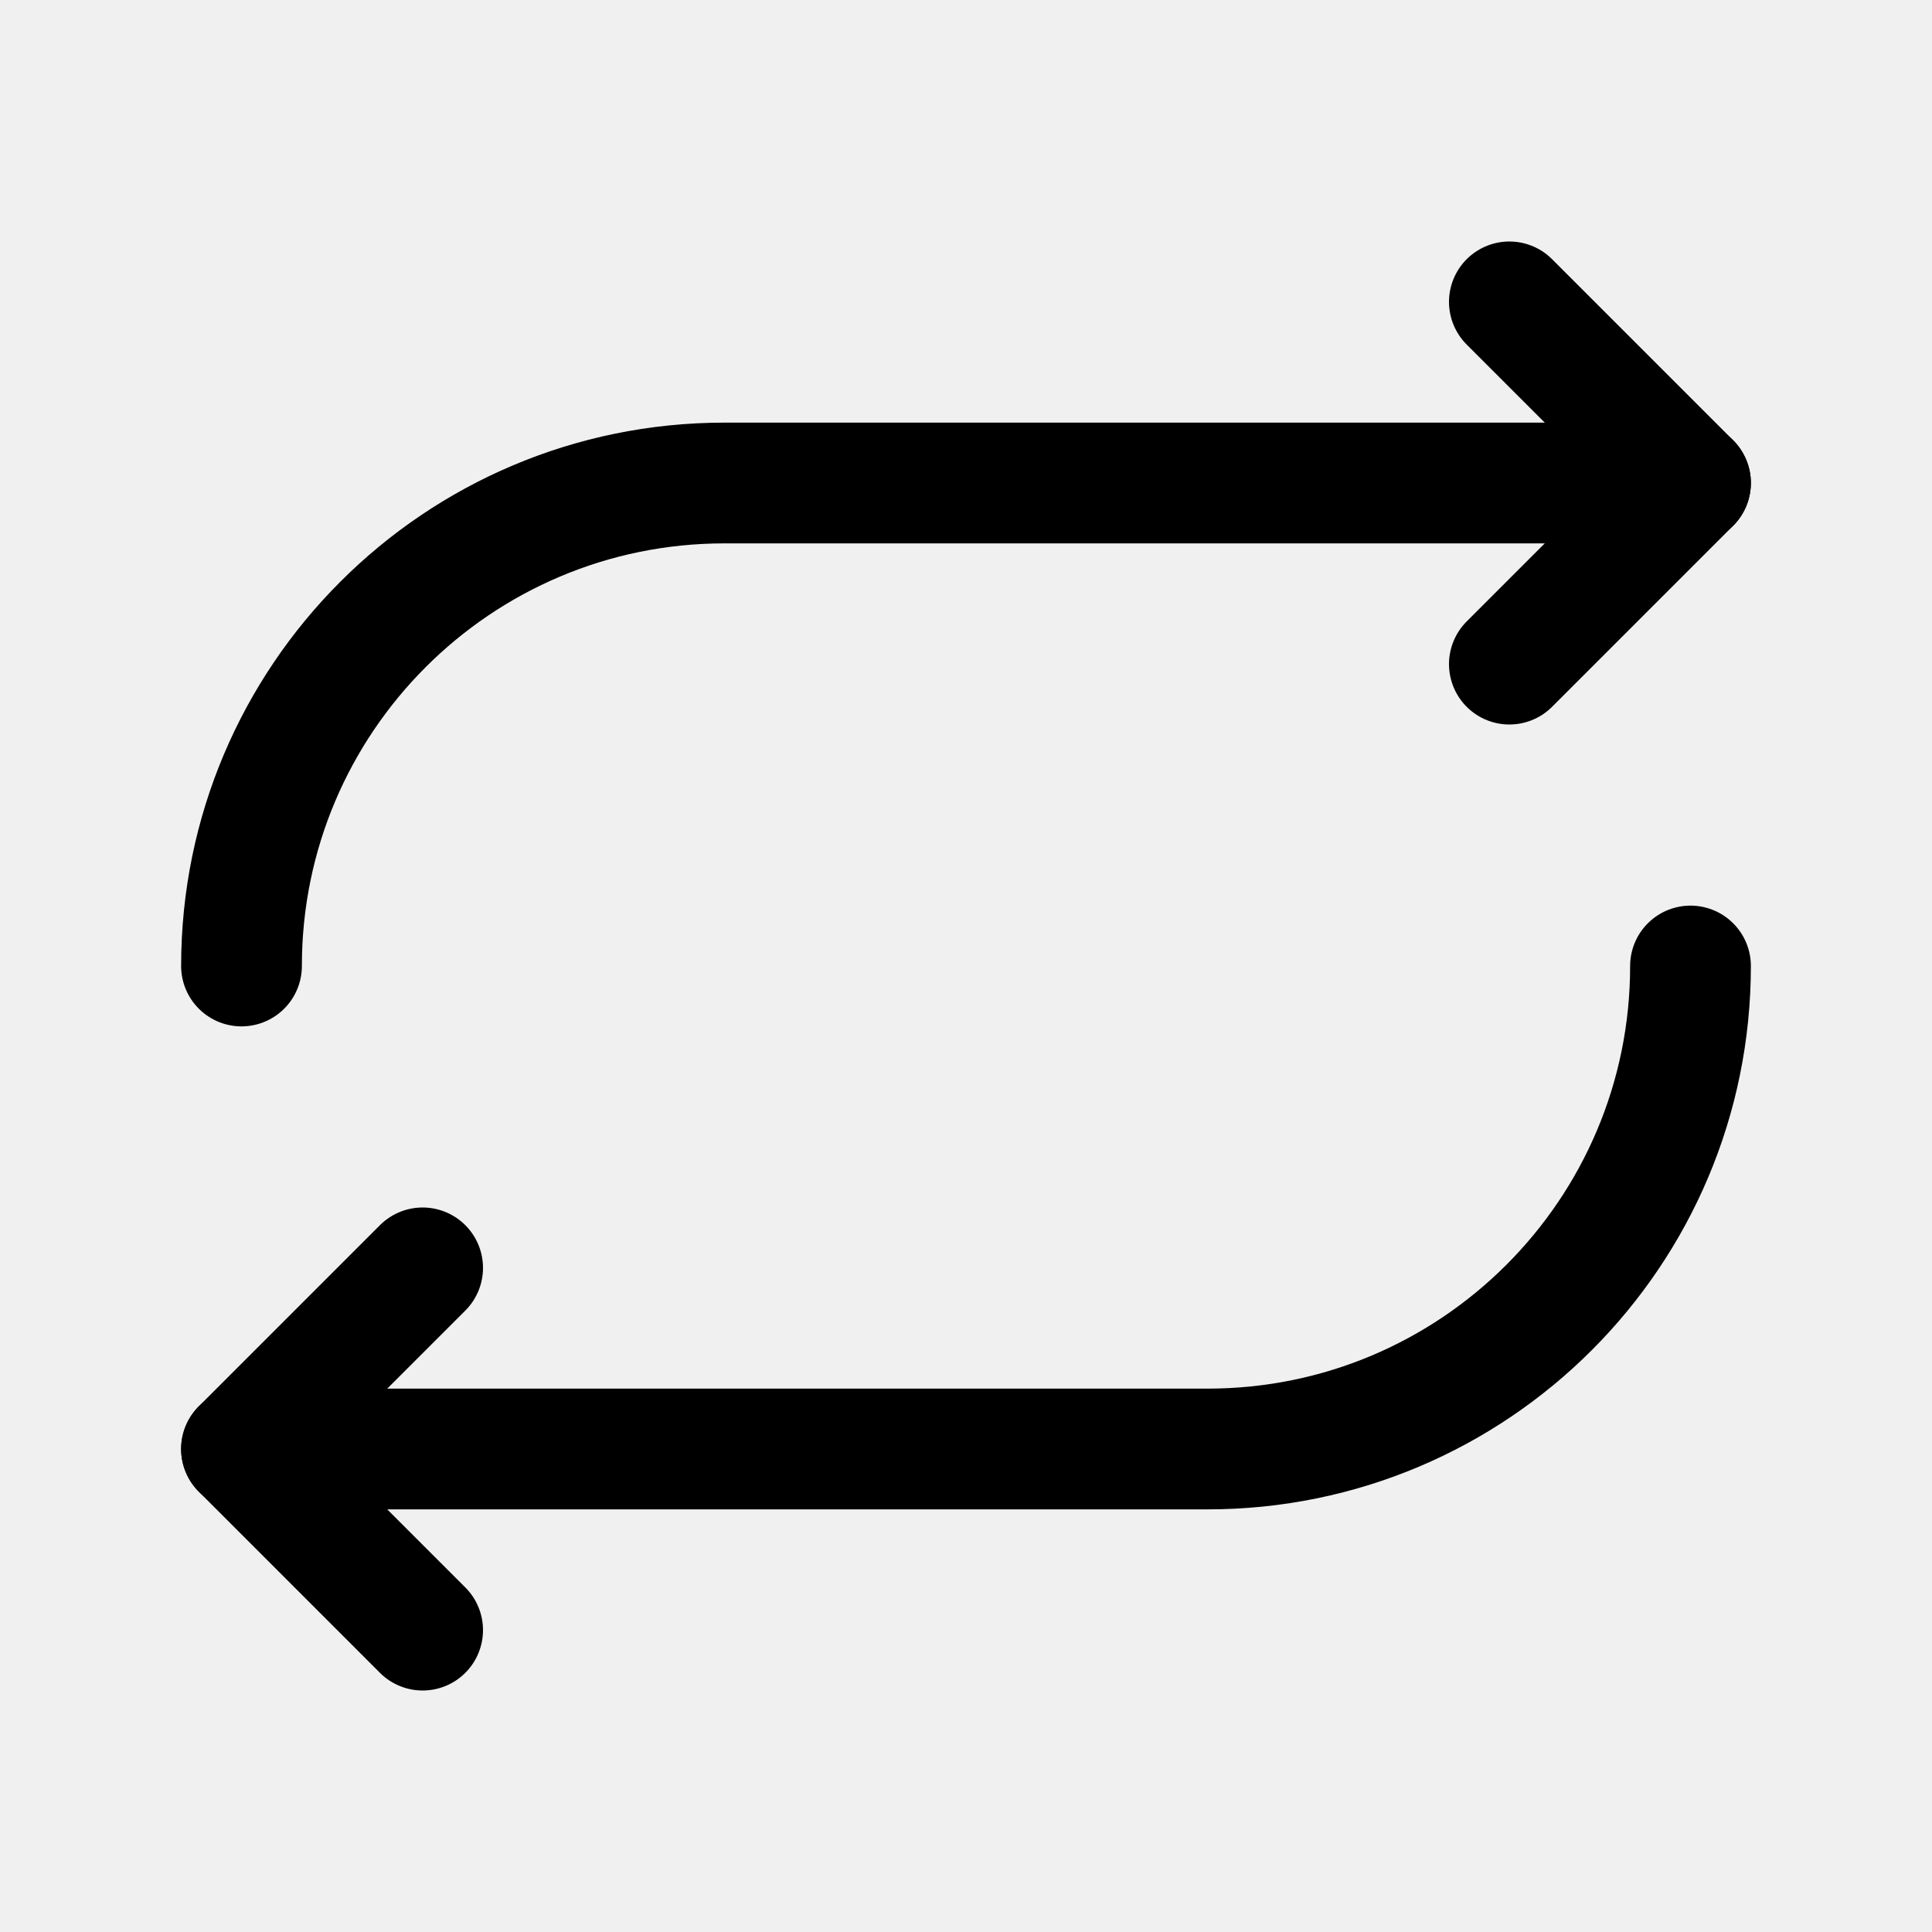
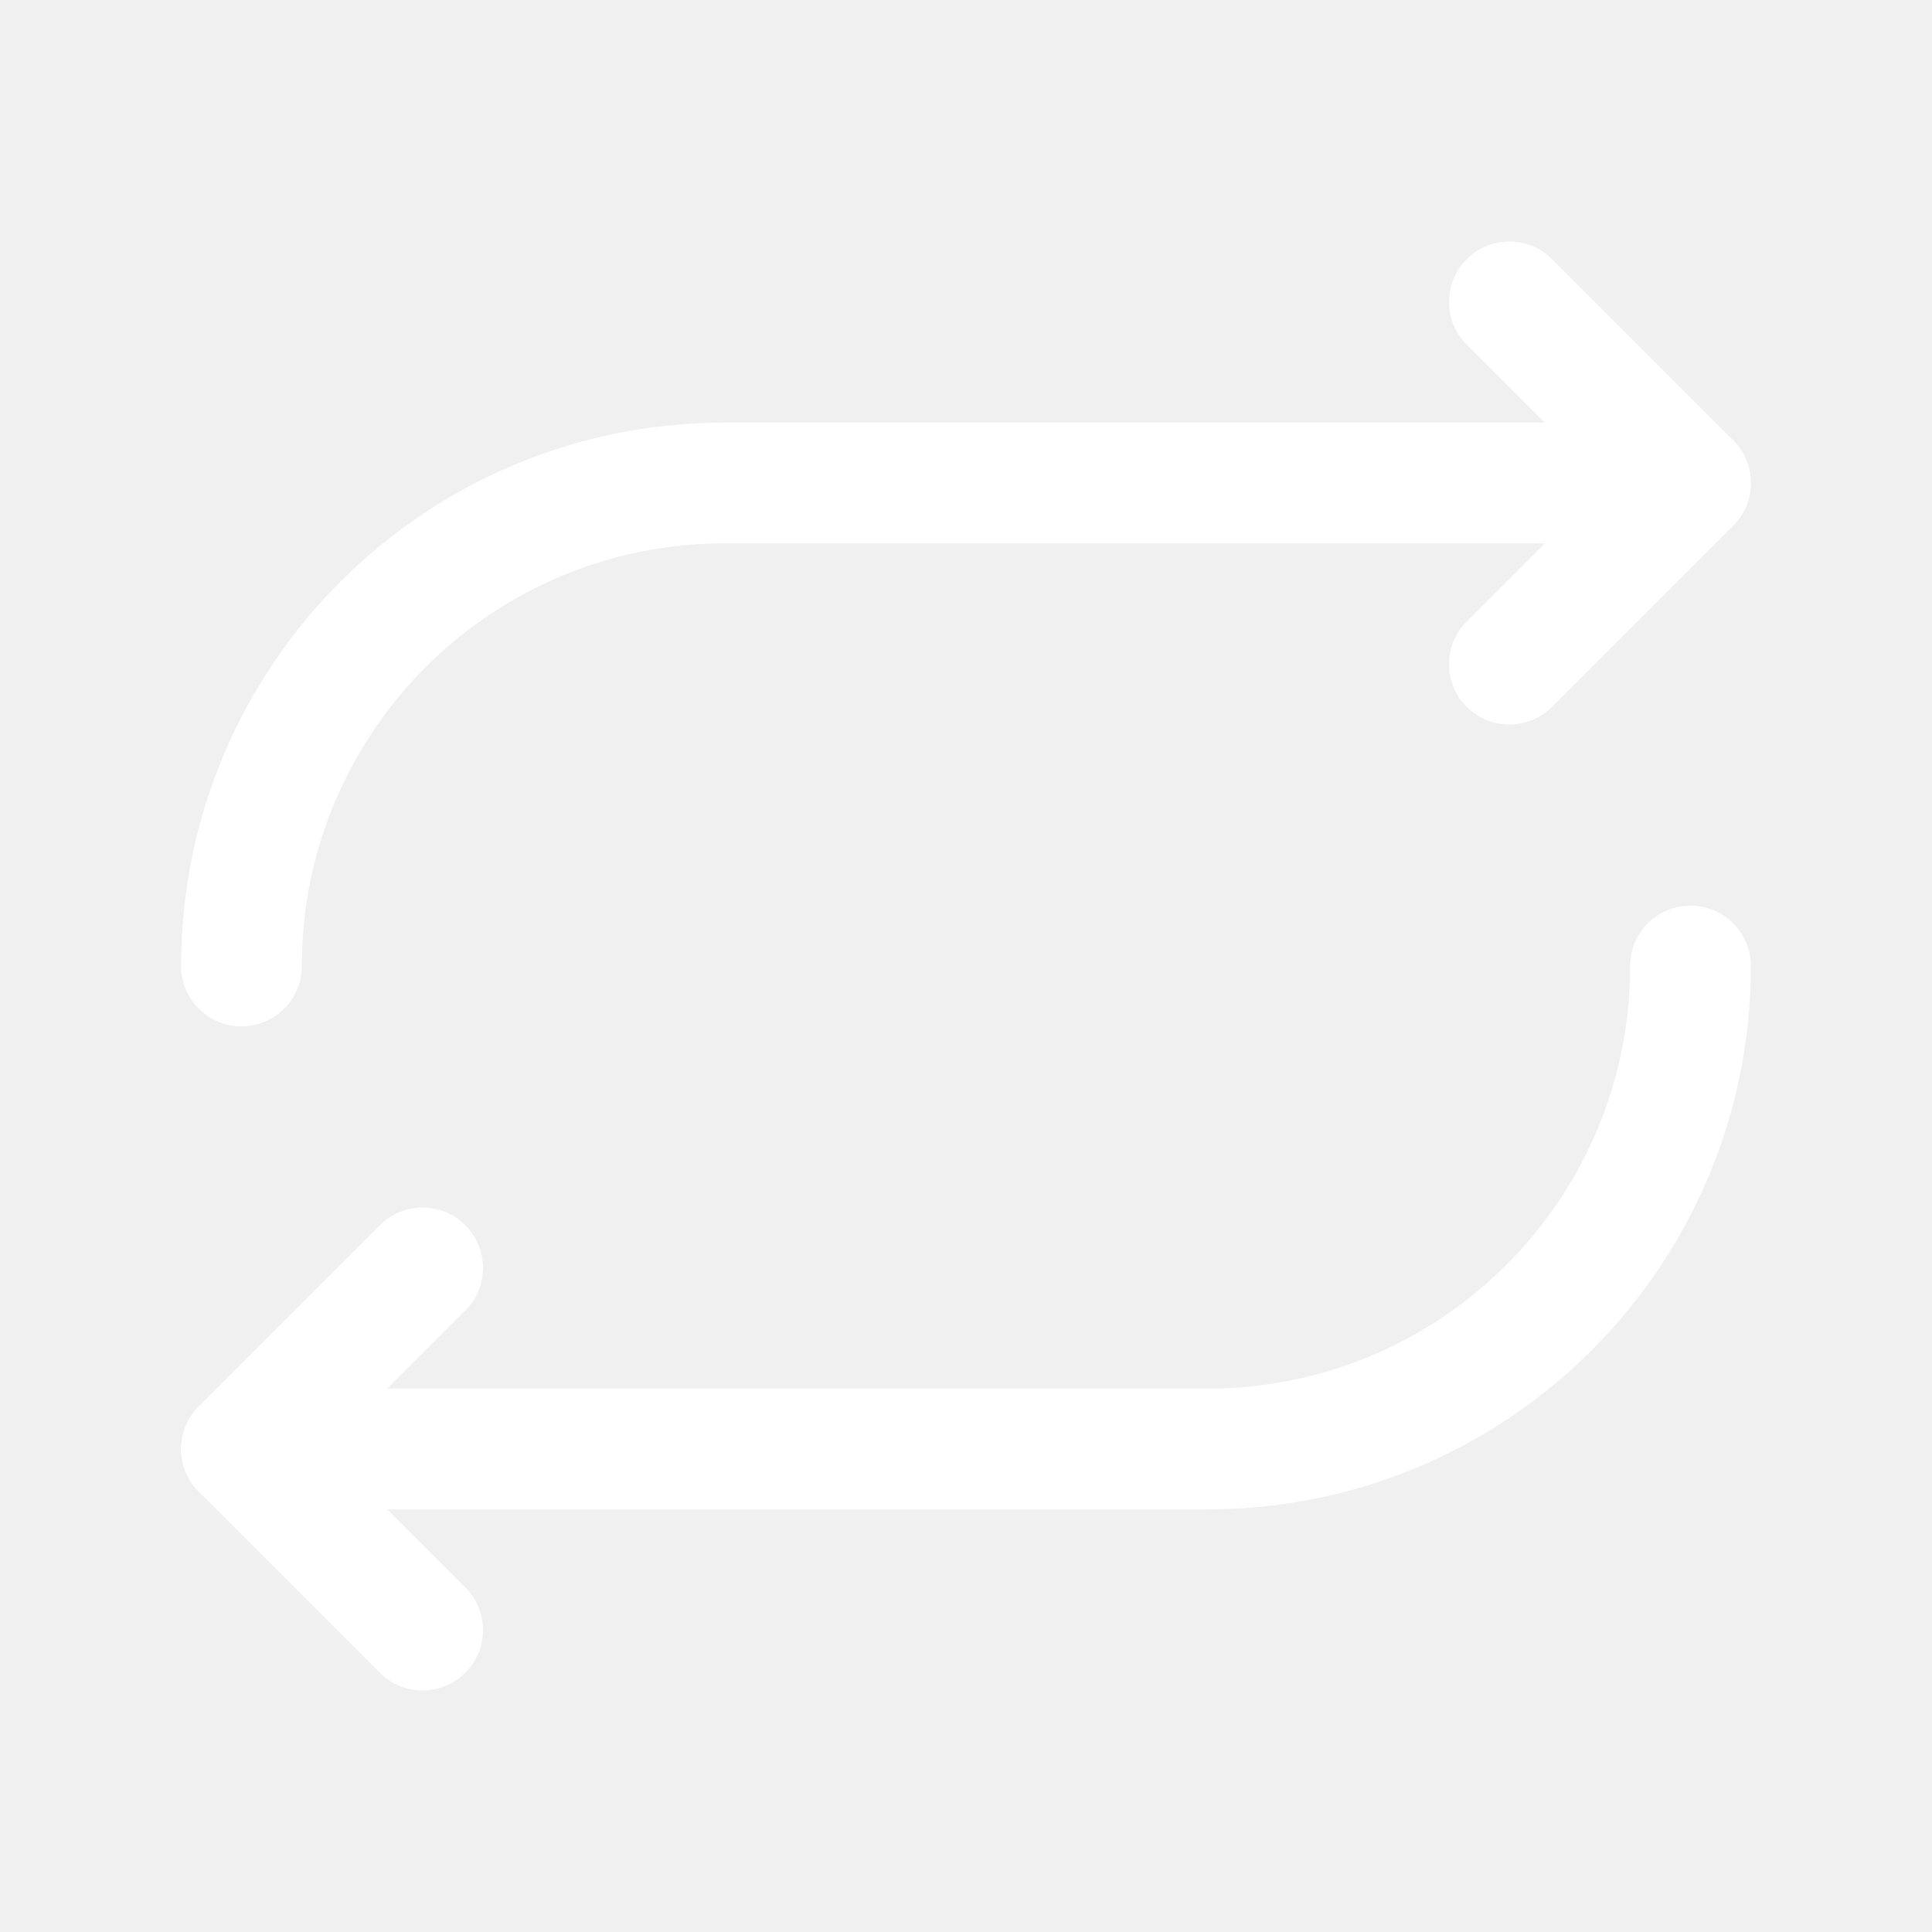
<svg xmlns="http://www.w3.org/2000/svg" width="192" height="192" viewBox="0 0 256 256">
  <rect width="256" height="256" fill="none" />
-   <polyline points="200 88 224 64 200 40" fill="none" stroke="#000000" stroke-linecap="round" stroke-linejoin="round" stroke-width="16" />
-   <path d="M32,128A64,64,0,0,1,96,64H224" fill="none" stroke="#000000" stroke-linecap="round" stroke-linejoin="round" stroke-width="16" />
-   <polyline points="56 168 32 192 56 216" fill="none" stroke="#000000" stroke-linecap="round" stroke-linejoin="round" stroke-width="16" />
-   <path d="M224,128a64,64,0,0,1-64,64H32" fill="none" stroke="#000000" stroke-linecap="round" stroke-linejoin="round" stroke-width="16" />
+   <polyline points="200 88 224 64 200 40" fill="none" stroke="#FFFFFF" stroke-linecap="round" stroke-linejoin="round" stroke-width="16" />
+   <path d="M32,128A64,64,0,0,1,96,64H224" fill="none" stroke="#FFFFFF" stroke-linecap="round" stroke-linejoin="round" stroke-width="16" />
+   <polyline points="56 168 32 192 56 216" fill="none" stroke="#FFFFFF" stroke-linecap="round" stroke-linejoin="round" stroke-width="16" />
+   <path d="M224,128a64,64,0,0,1-64,64H32" fill="none" stroke="#FFFFFF" stroke-linecap="round" stroke-linejoin="round" stroke-width="16" />
</svg>
